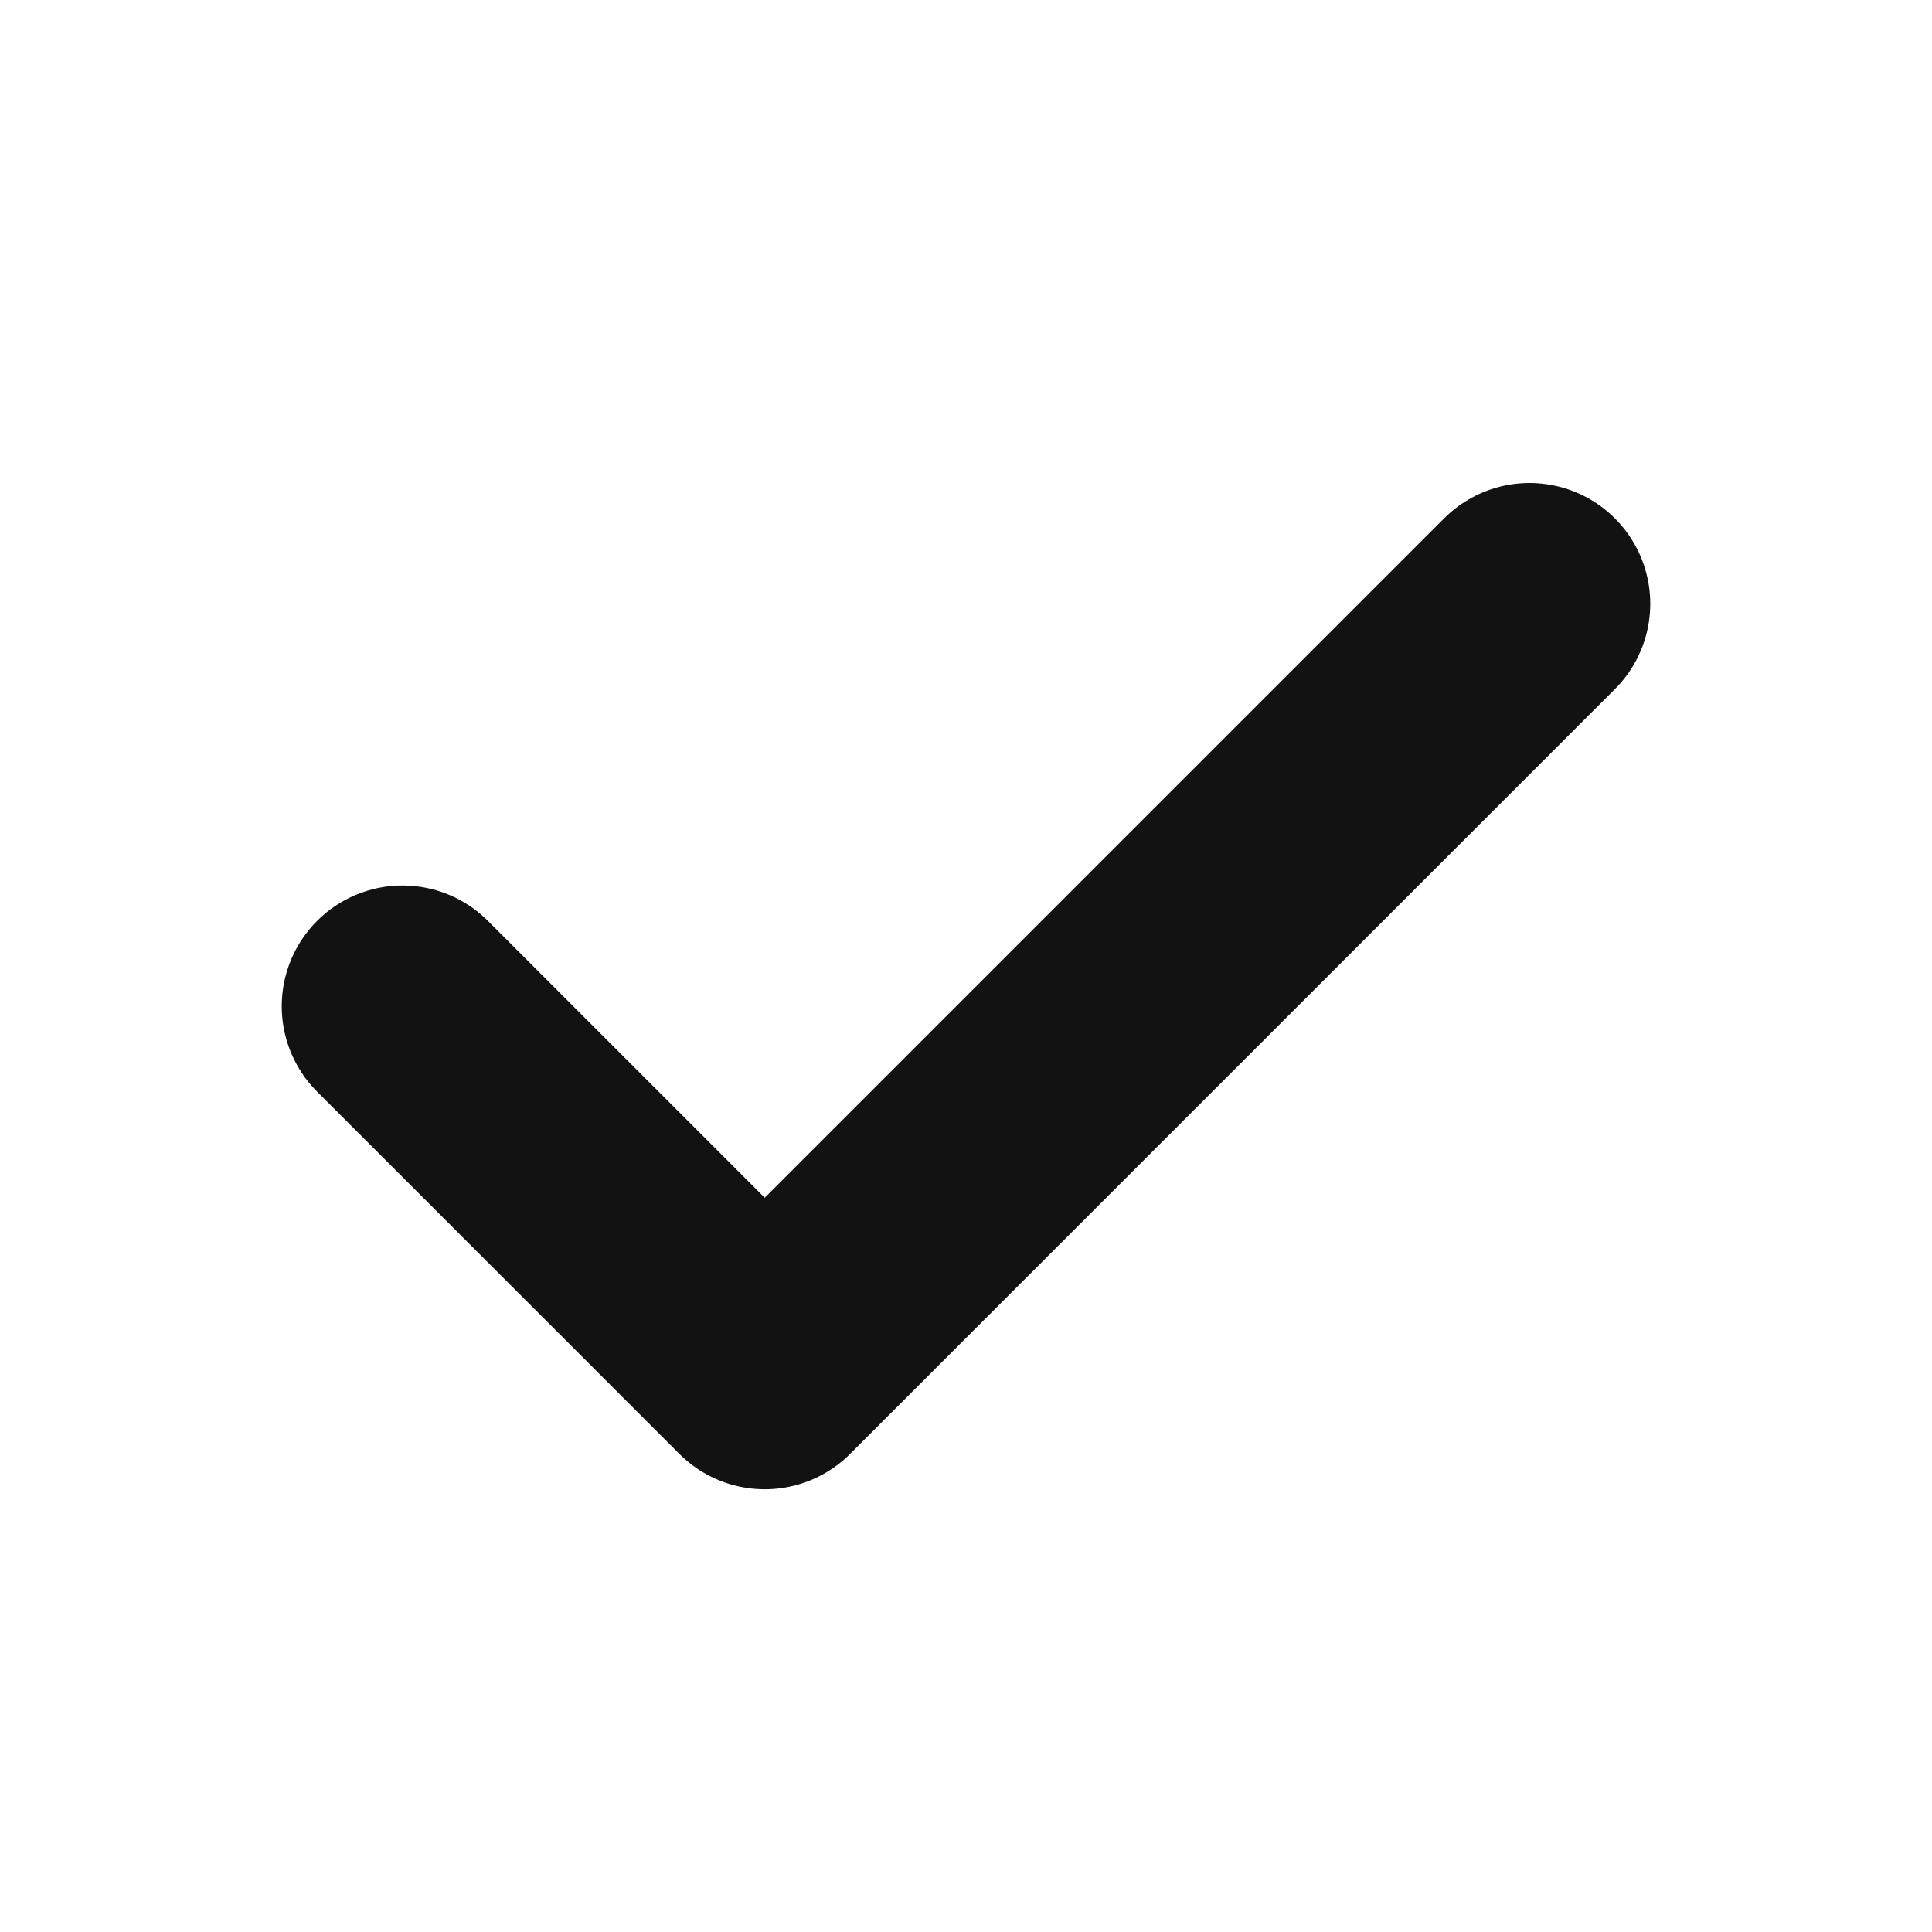
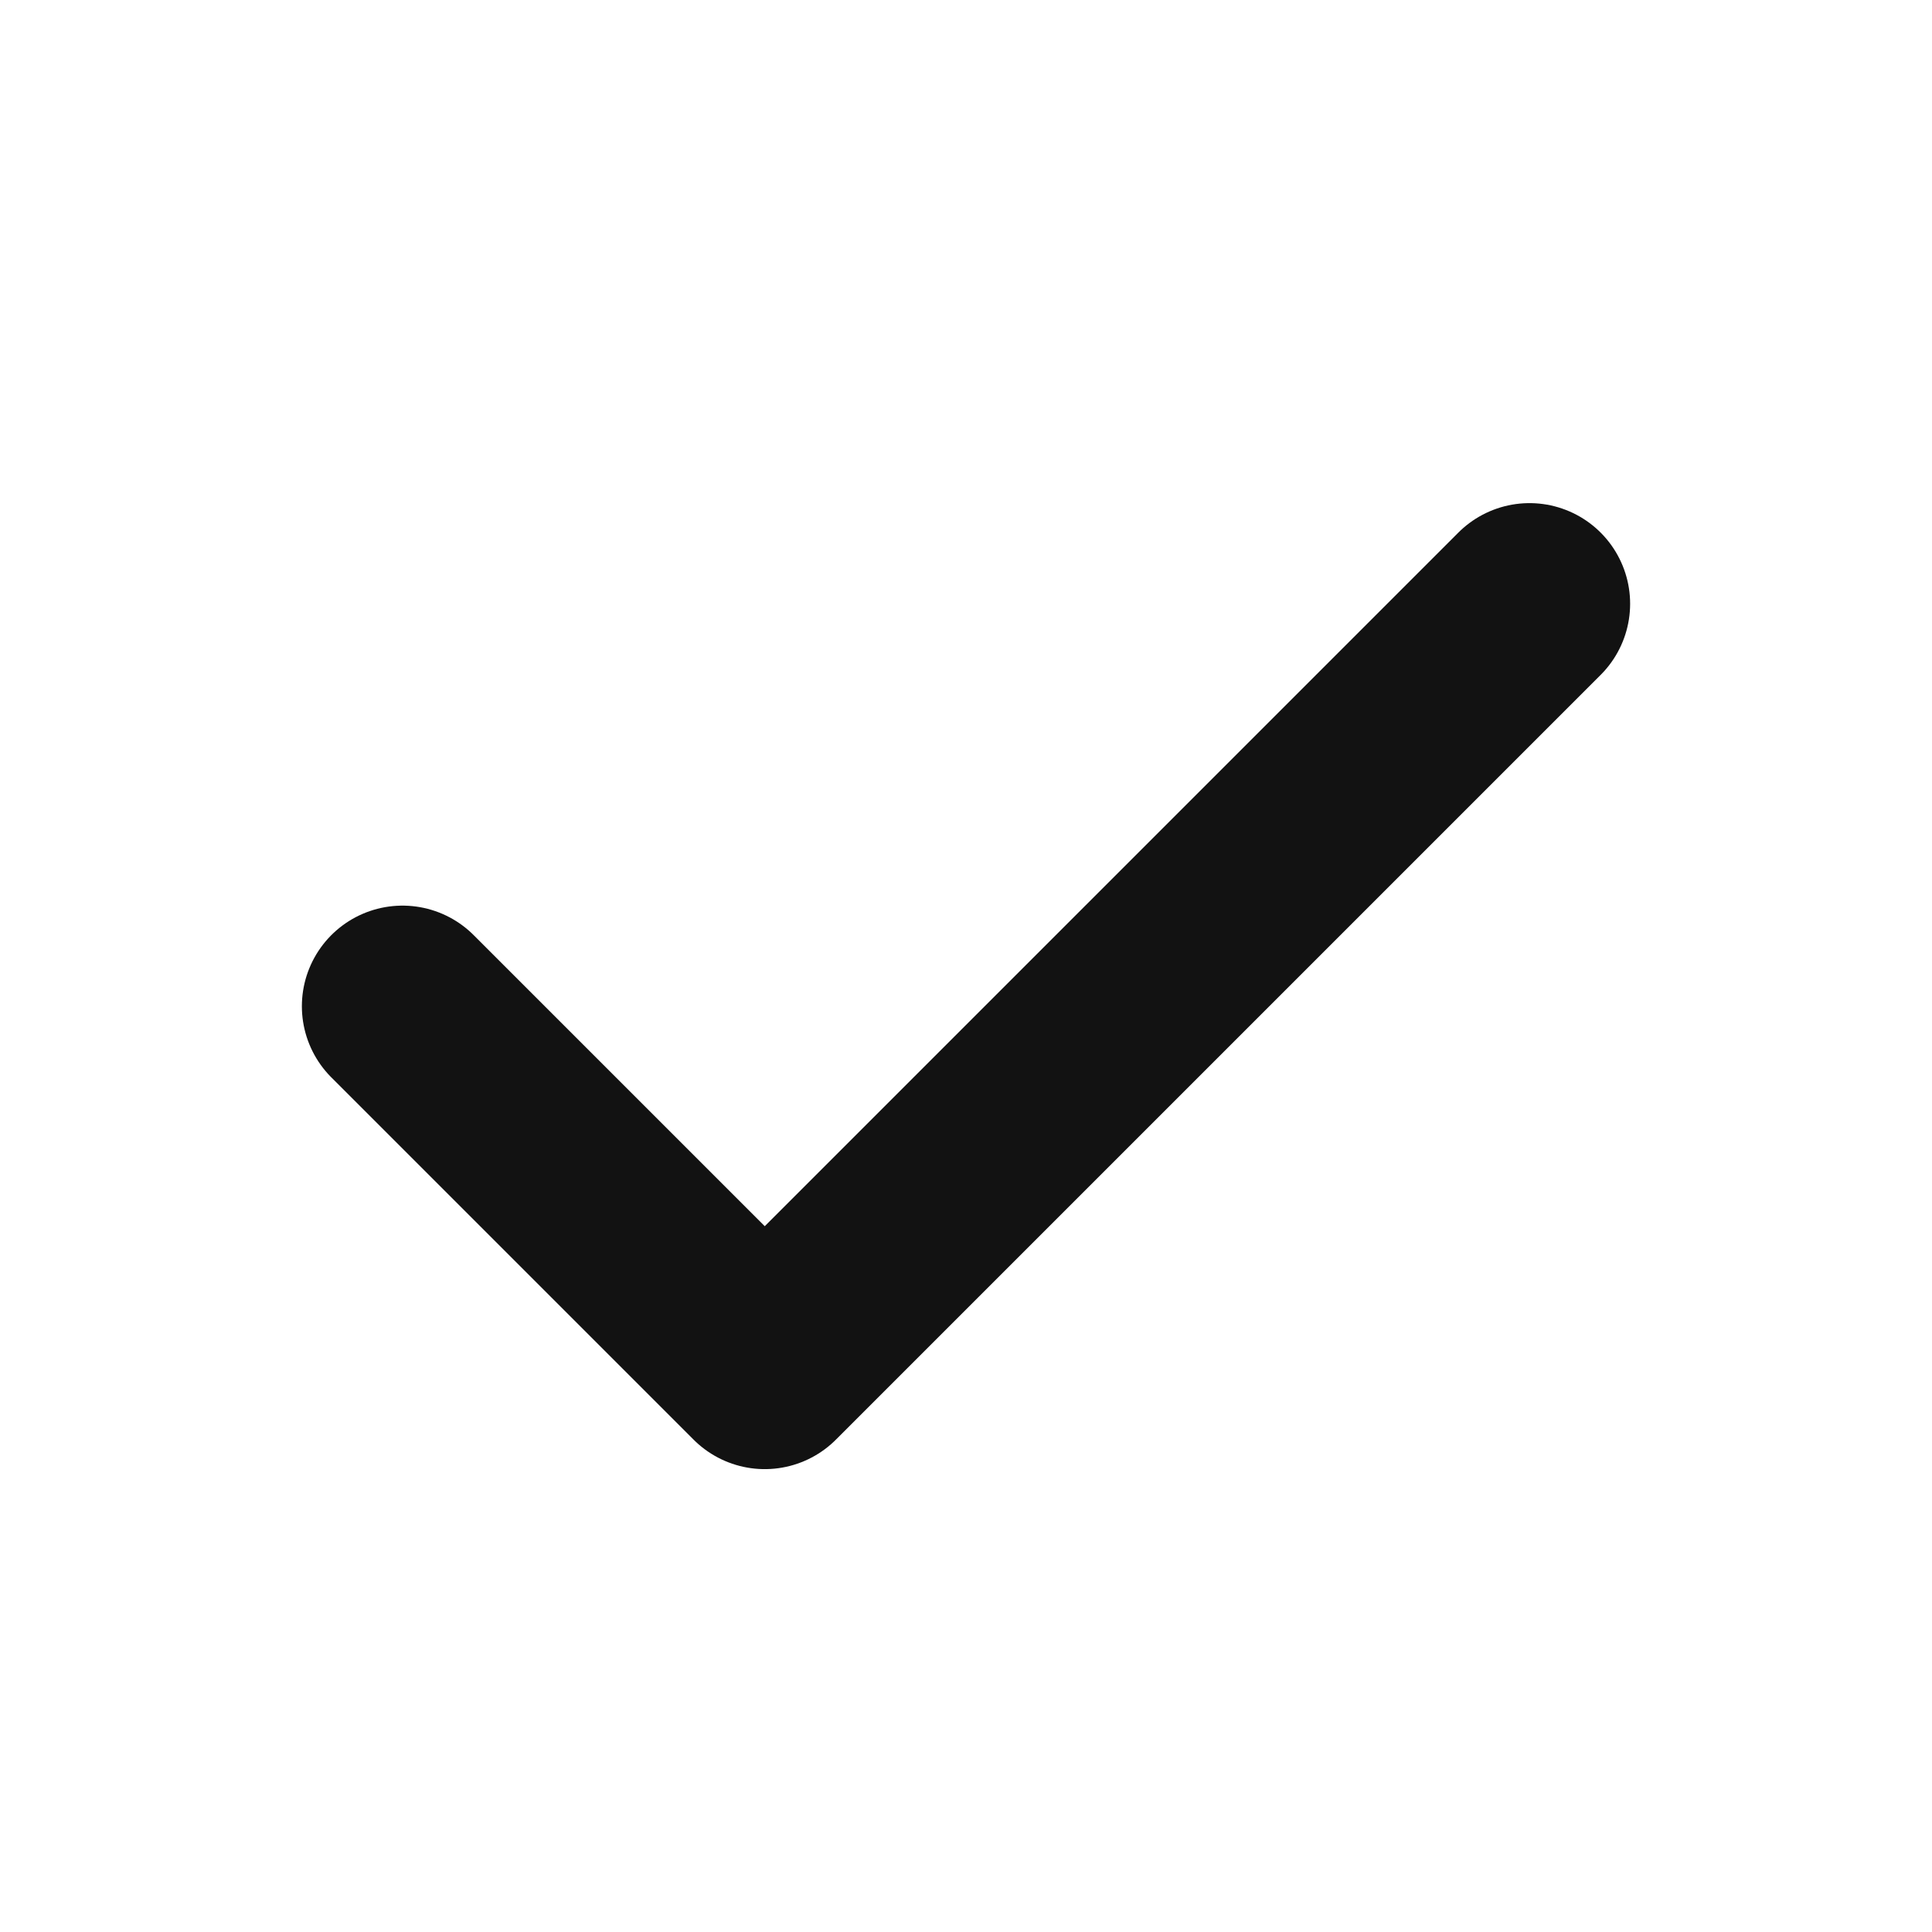
<svg xmlns="http://www.w3.org/2000/svg" width="24" height="24" viewBox="0 0 24 24" fill="none">
-   <path d="M5 12.5L9.5 17L19 7.5" stroke="#121212" stroke-width="3" stroke-linecap="round" stroke-linejoin="round" />
+   <path d="M5 12.5L9.5 17L19 7.5" stroke="#121212" stroke-width="2.5" stroke-linecap="round" stroke-linejoin="round" />
</svg>
